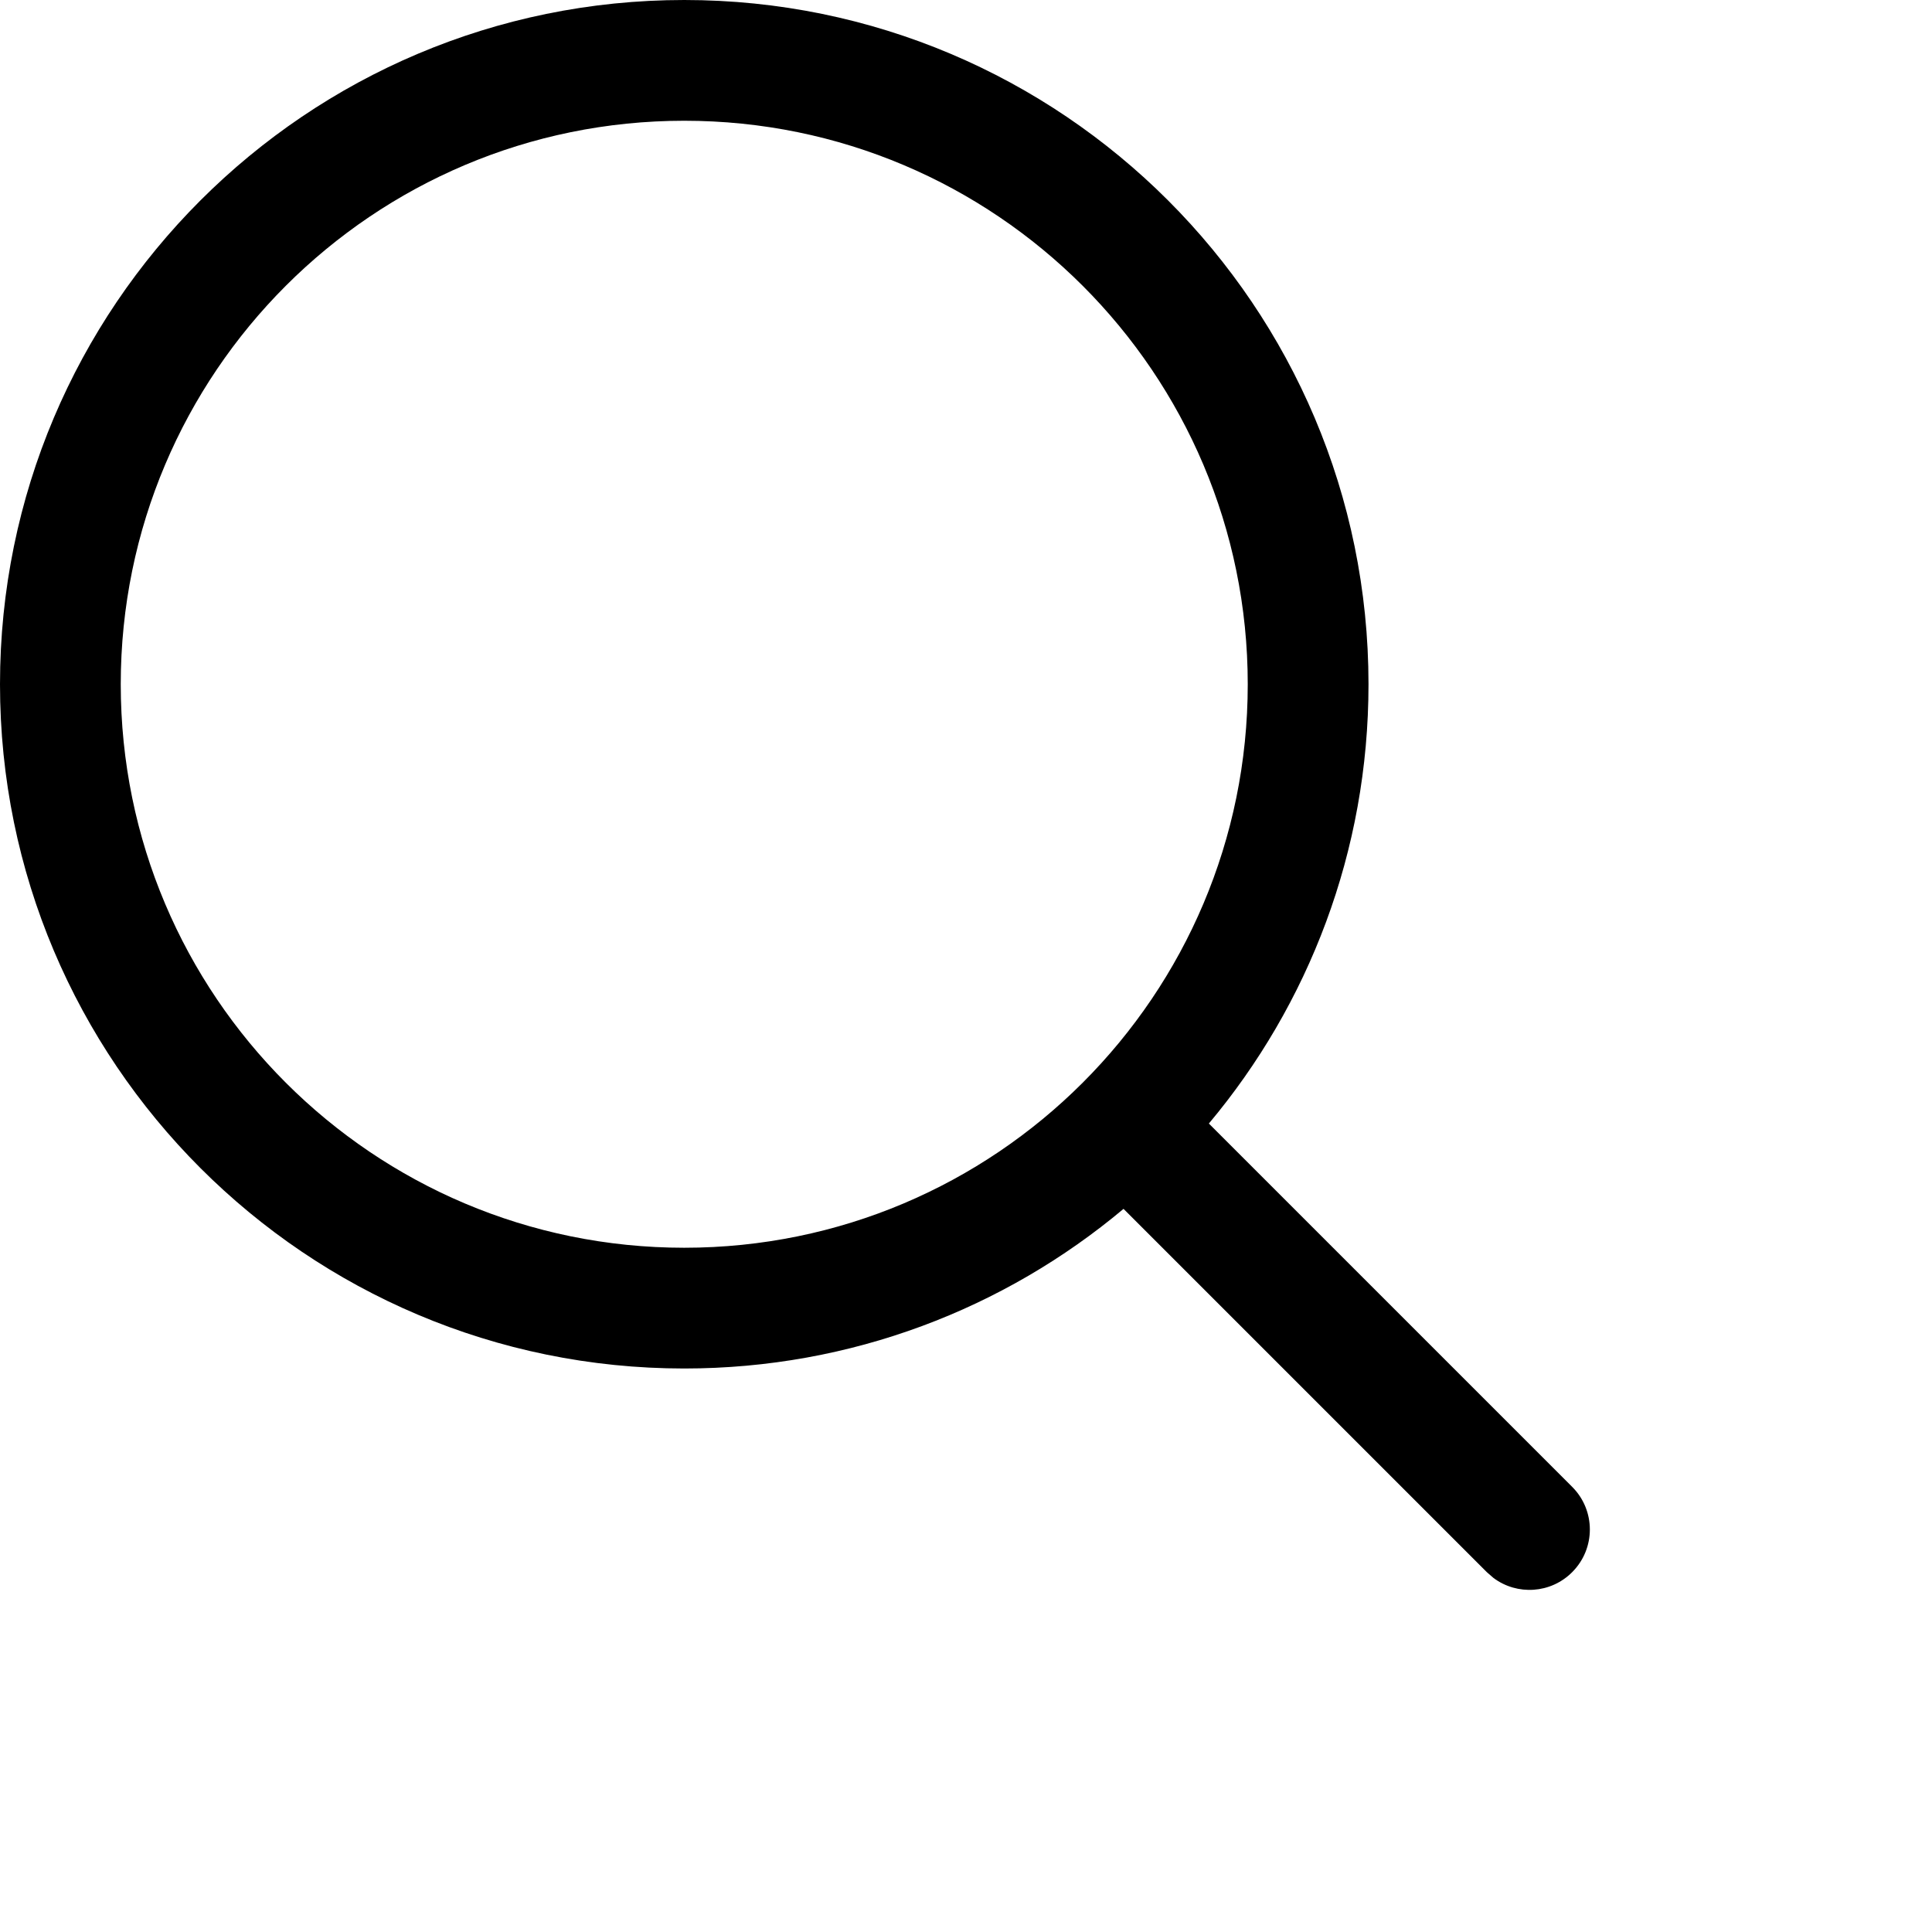
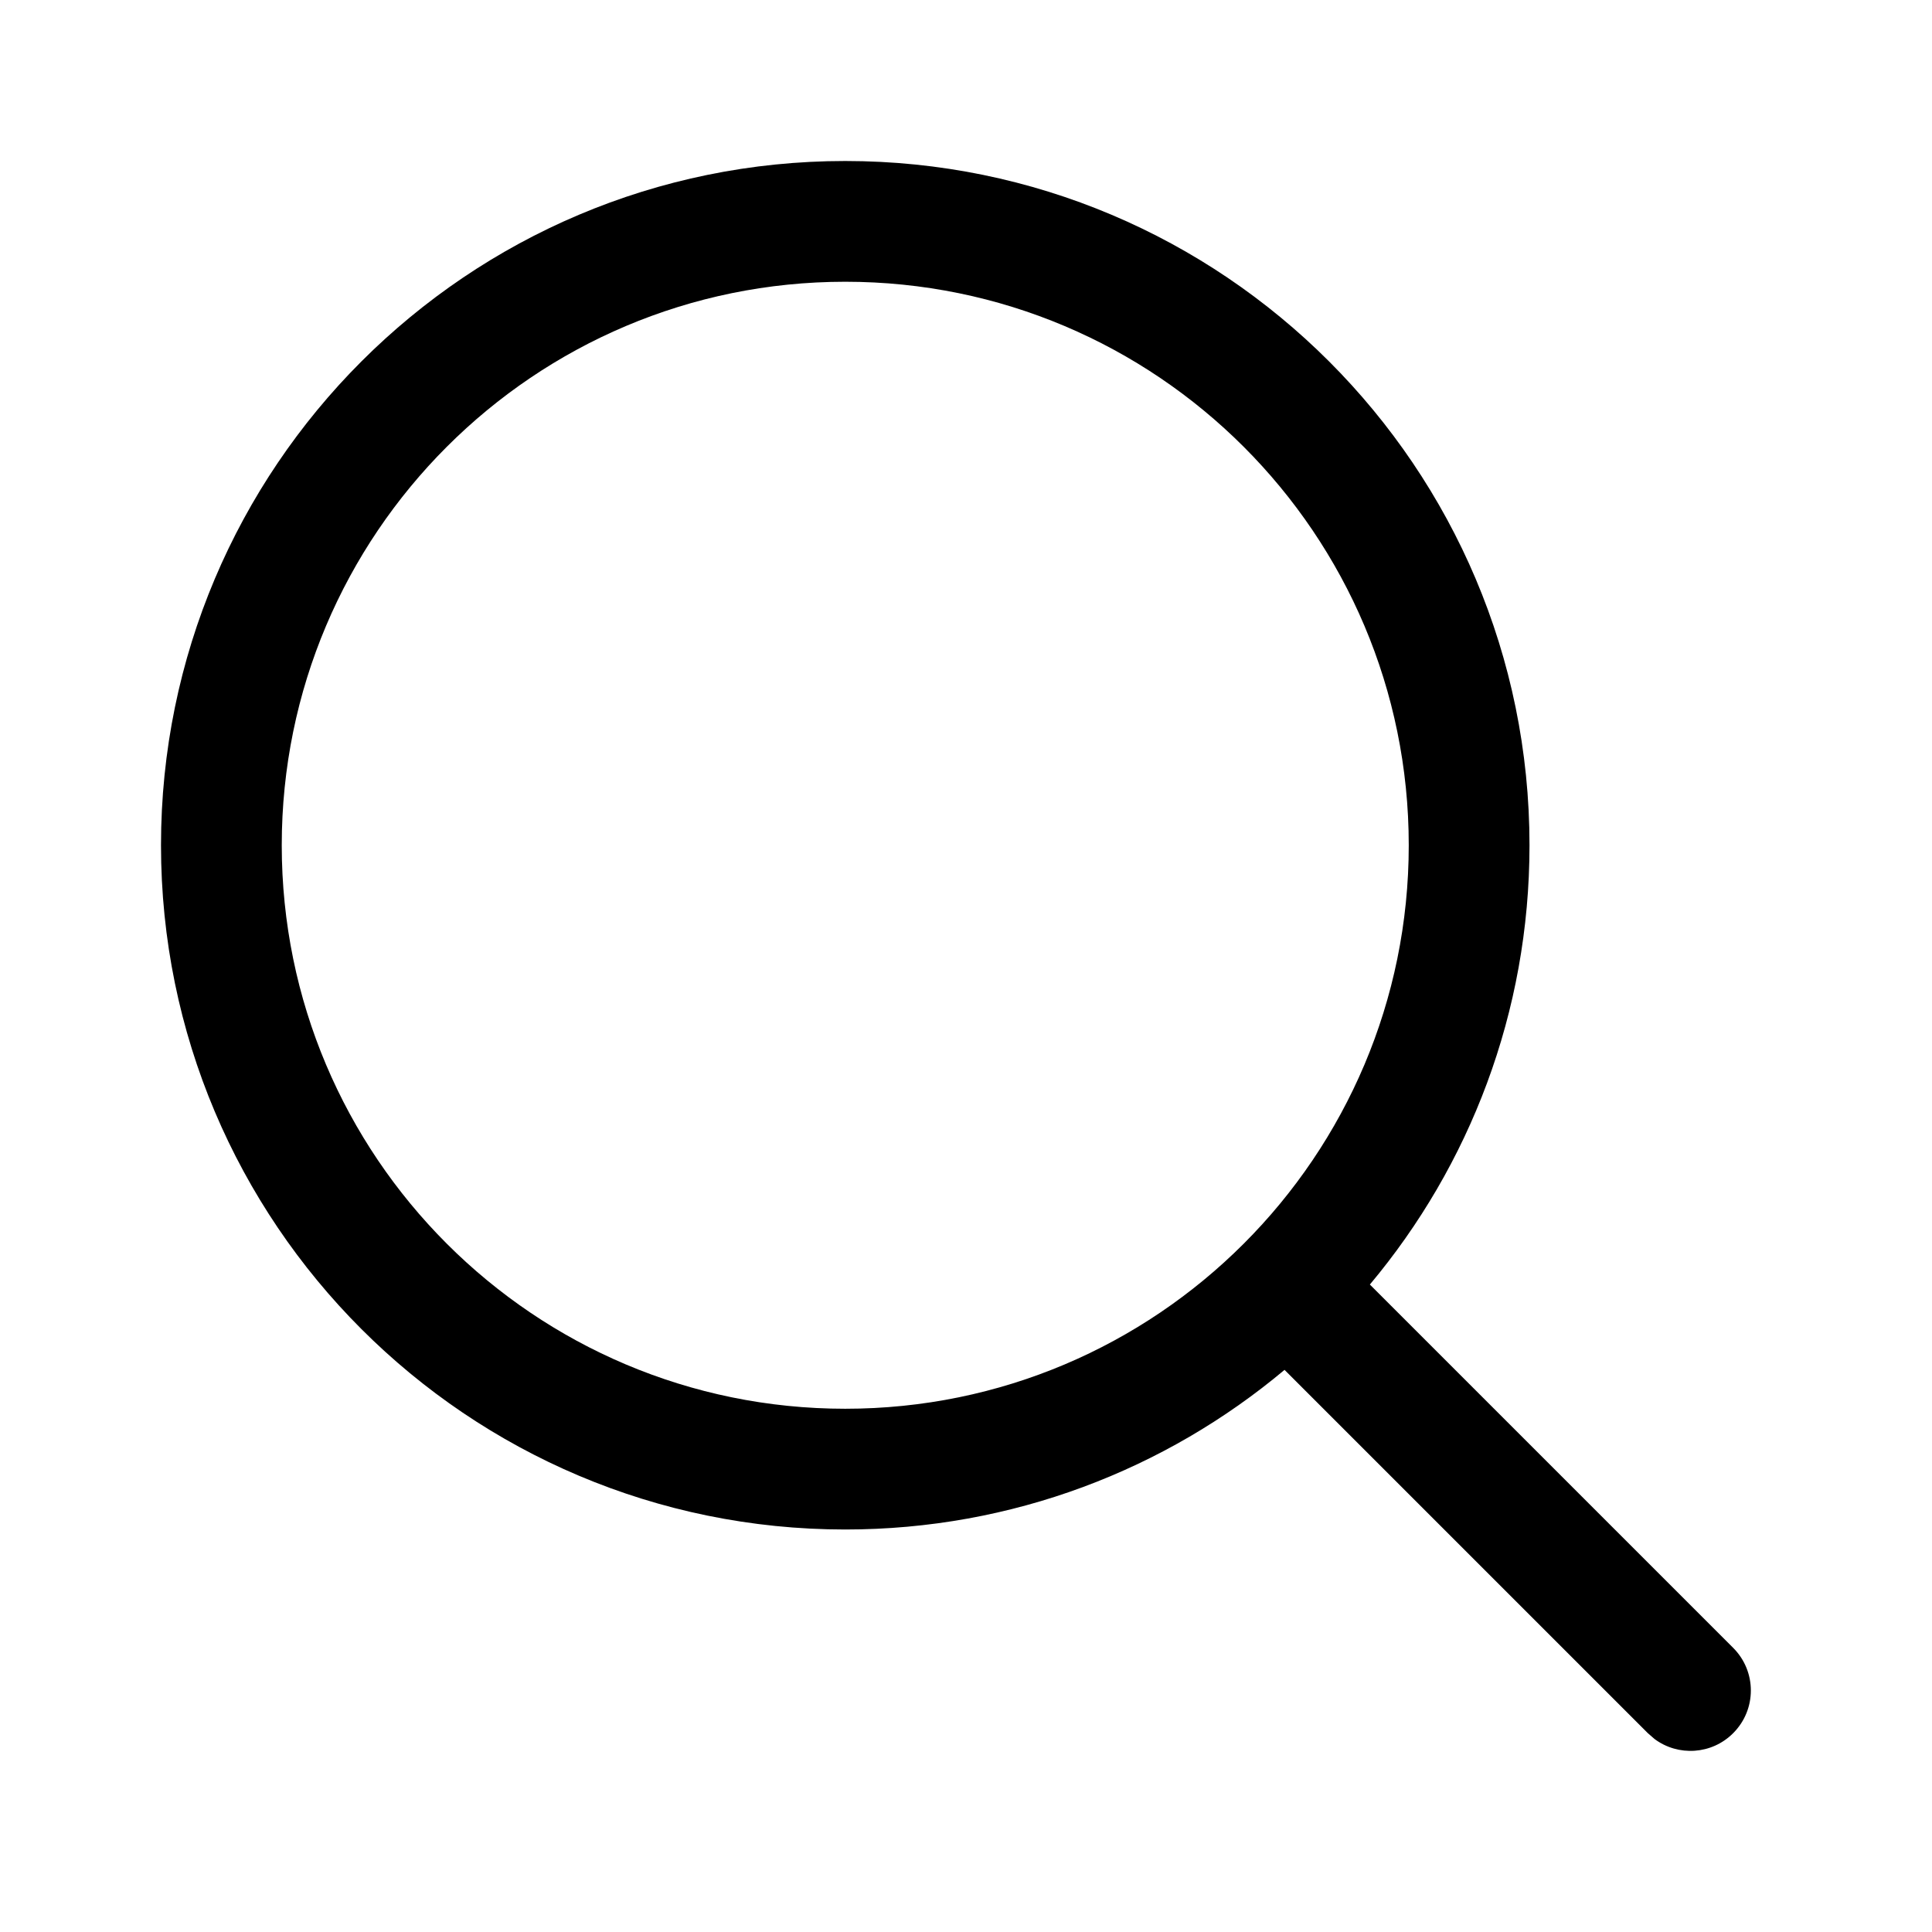
- <svg xmlns="http://www.w3.org/2000/svg" width="24" height="24" viewBox="0 0 24 24" fill="none">
+ <svg xmlns="http://www.w3.org/2000/svg" width="24" height="24" viewBox="-2 -2 24 24" fill="none">
  <path fill-rule="evenodd" clip-rule="evenodd" d="M8.5 0C13.194 0 17 3.806 17 8.5C17 10.577 16.255 12.48 15.017 13.957L19.53 18.47C19.823 18.763 19.823 19.237 19.53 19.53C19.264 19.797 18.847 19.821 18.554 19.603L18.47 19.53L13.957 15.017C12.48 16.255 10.577 17 8.5 17C3.806 17 0 13.194 0 8.5C0 3.806 3.806 0 8.5 0ZM8.5 1.5C4.634 1.5 1.5 4.634 1.5 8.5C1.5 12.366 4.634 15.5 8.5 15.5C12.366 15.5 15.5 12.366 15.5 8.5C15.5 4.634 12.366 1.5 8.5 1.5Z" fill="black" />
</svg>
